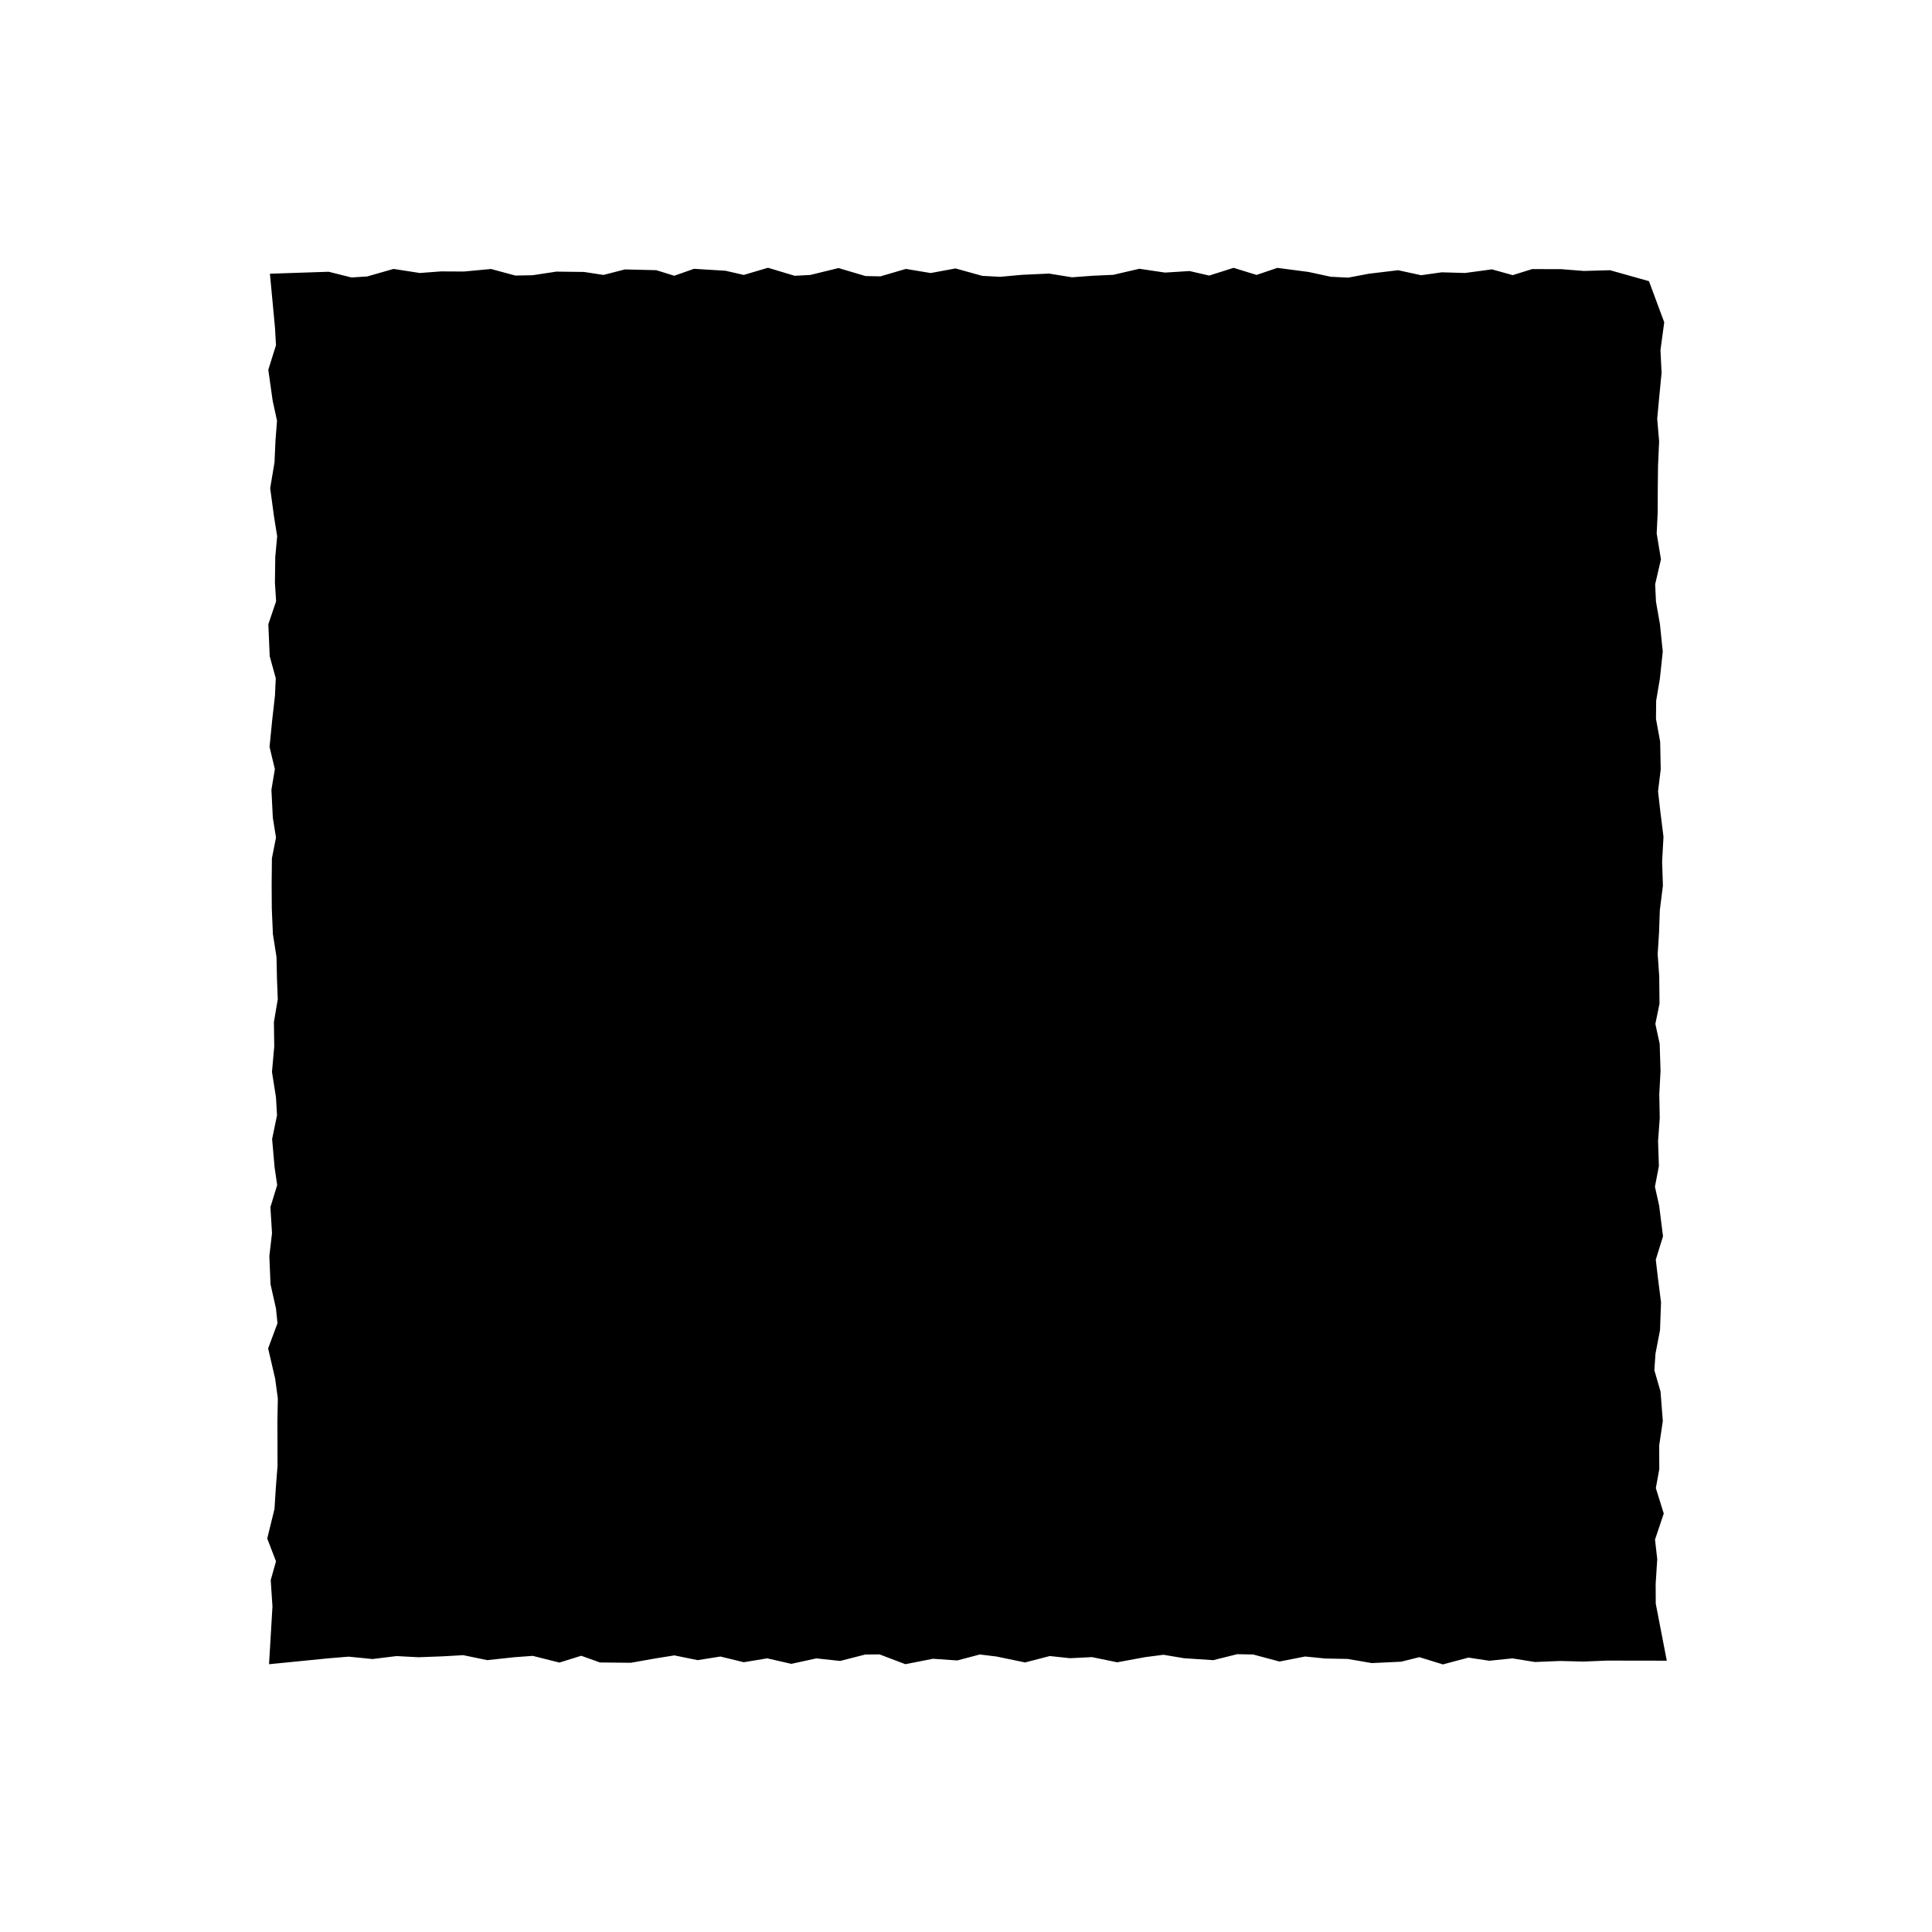
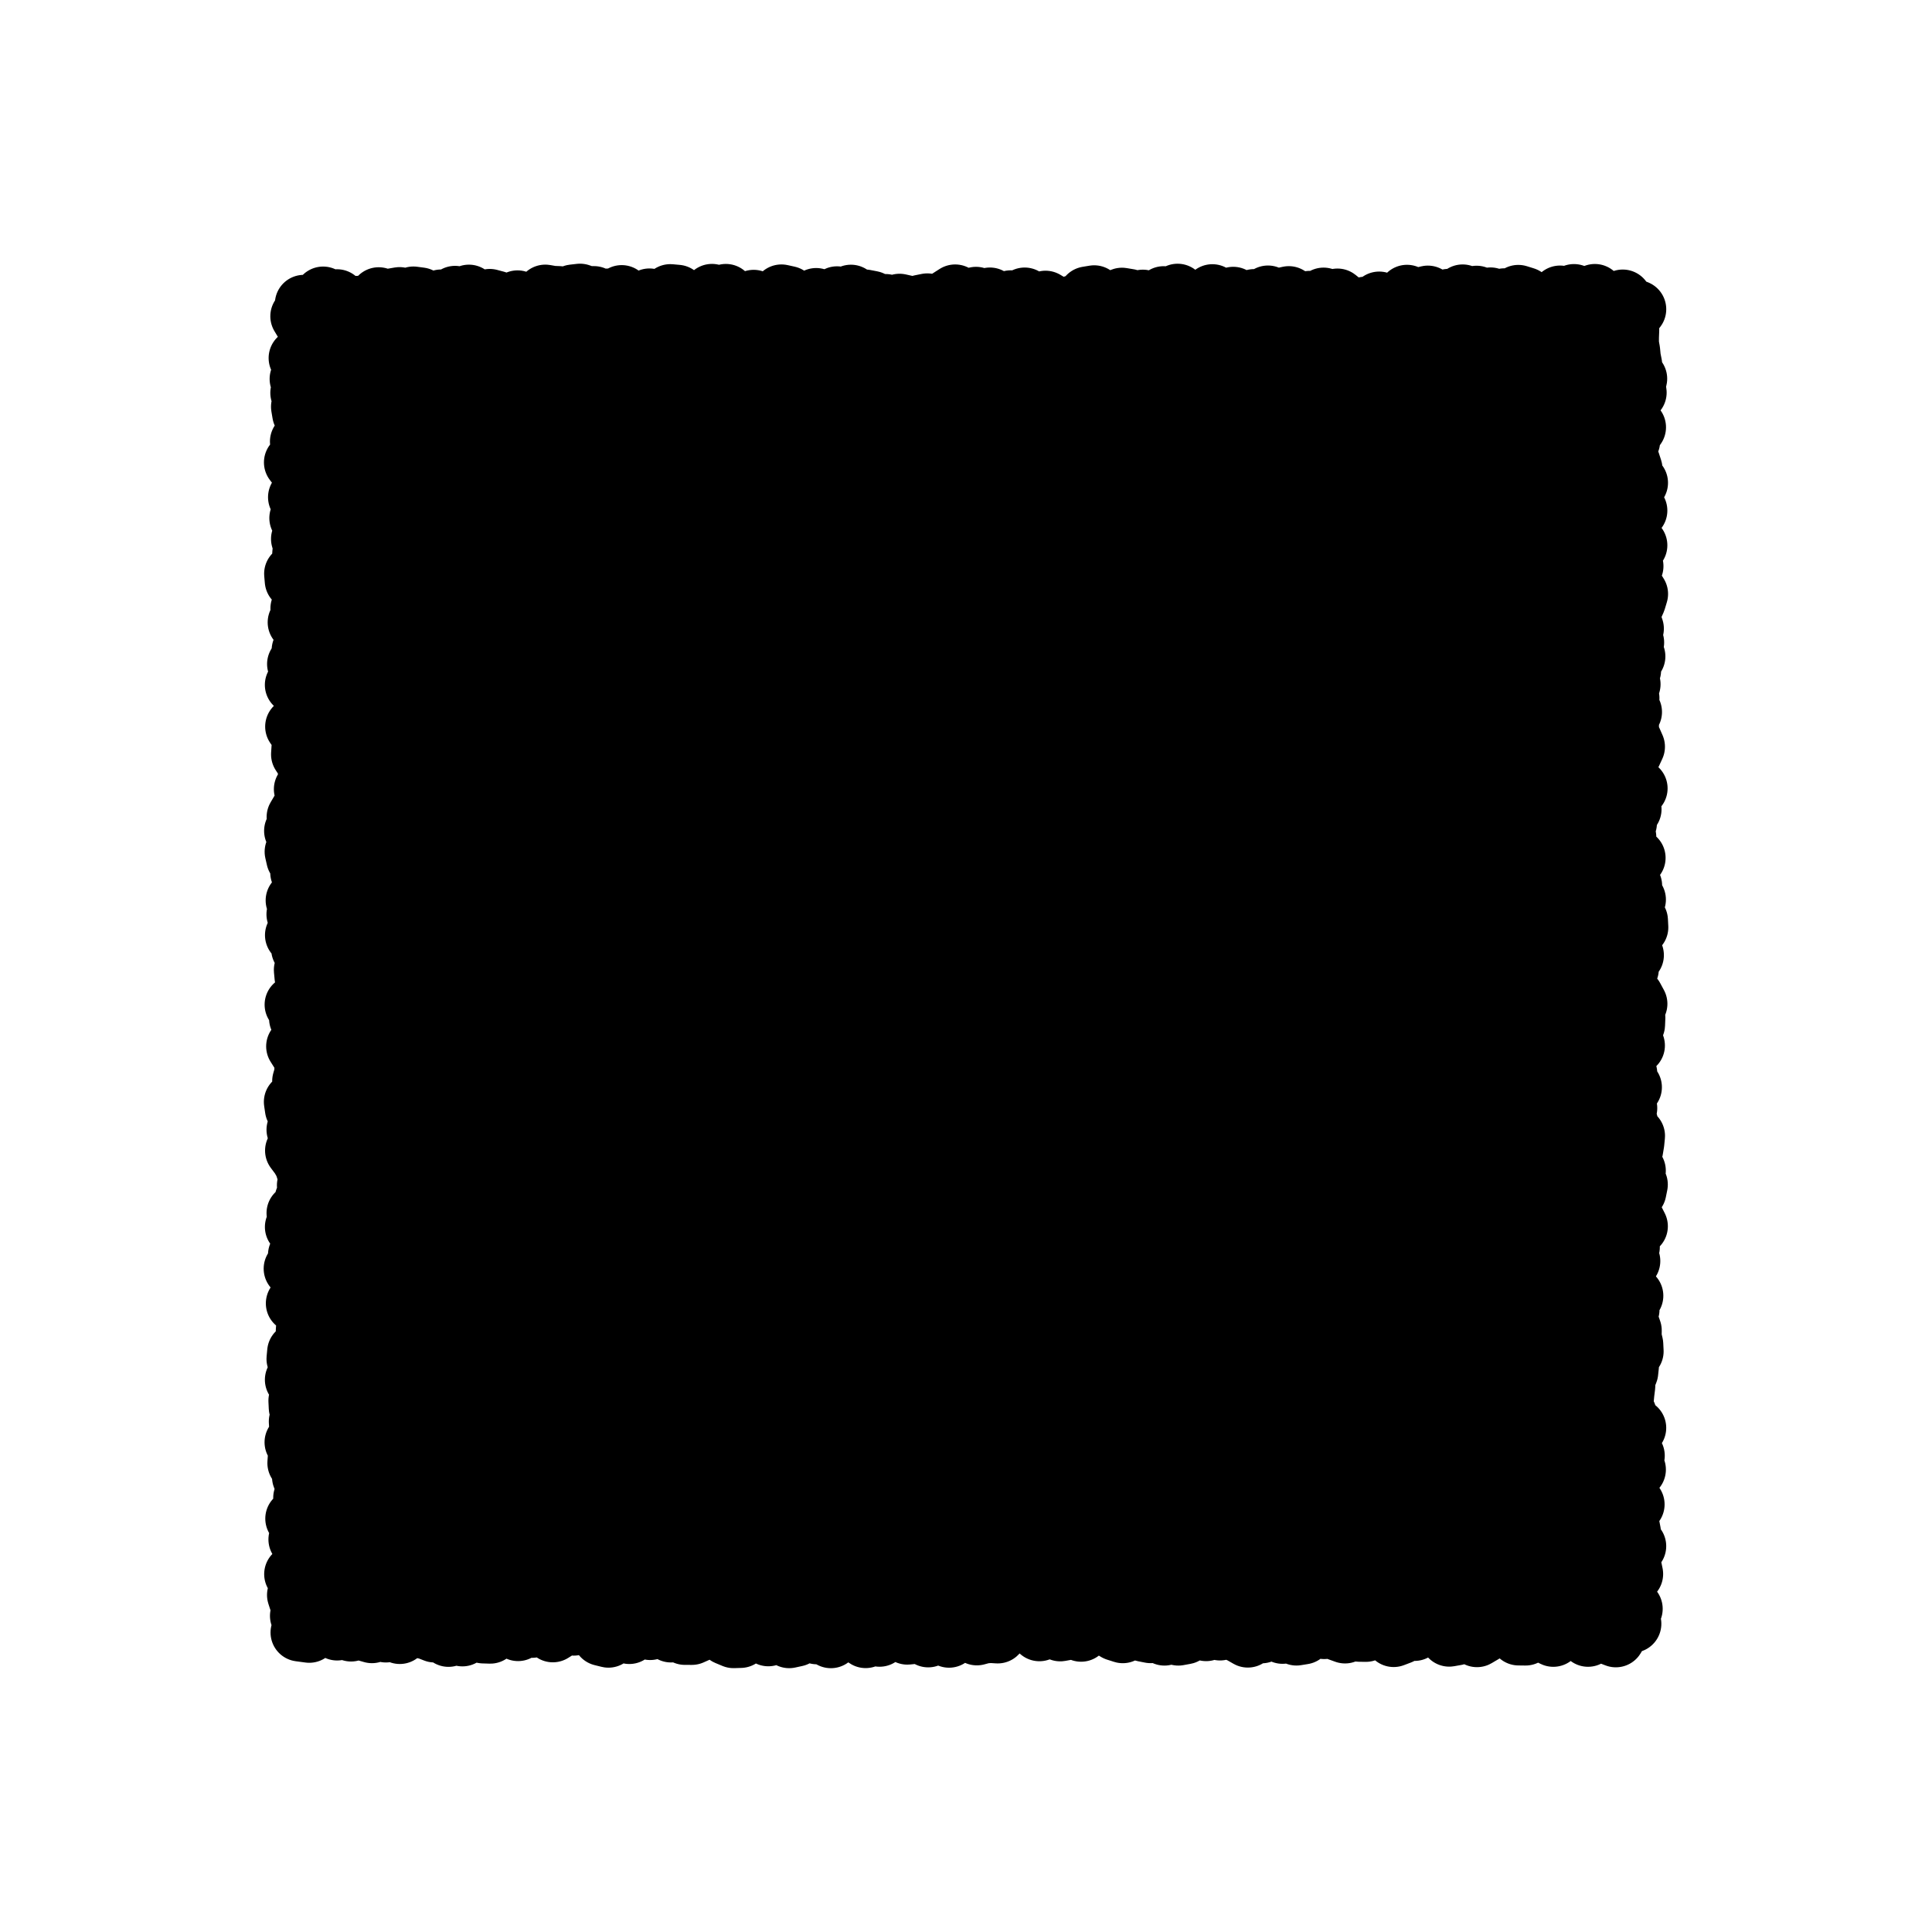
- <svg xmlns="http://www.w3.org/2000/svg" id="SM_Icons" data-name="SM Icons" width="1000" height="1000" viewBox="0 0 1000 1000">
-   <polygon points="844.541 844.54 831.485 844.521 819.437 845.017 807.389 844.708 795.34 845.203 783.289 843.244 771.236 844.483 759.187 842.678 747.138 845.89 735.088 842.181 723.034 845.179 710.982 845.752 698.933 843.685 686.882 843.463 674.828 842.258 662.776 844.618 650.726 841.397 638.673 841.174 626.62 844.182 614.569 843.372 602.517 841.347 590.463 842.897 578.411 845.123 566.358 842.646 554.305 843.248 542.252 841.96 530.197 845.081 518.145 842.585 506.089 841.119 494.036 844.313 481.981 843.472 469.927 845.836 457.873 841.264 445.818 841.414 433.764 844.5 421.709 843.203 409.653 845.837 397.597 843.07 385.543 845.064 373.488 842.127 361.437 844.047 349.382 841.59 337.331 843.507 325.276 845.636 313.22 845.516 301.165 841.205 289.11 844.967 277.054 841.941 264.995 842.823 252.939 844.119 240.882 841.623 228.824 842.314 216.77 842.772 204.713 842.135 192.652 843.622 180.595 842.418 168.529 843.415 155.269 844.733 156.054 831.485 155.26 819.437 158.649 807.389 154.007 795.34 156.965 783.289 157.718 771.236 158.656 759.187 158.621 747.138 158.591 735.088 158.832 723.034 157.212 710.982 154.417 698.933 158.903 686.882 157.673 674.828 154.955 662.776 154.45 650.726 155.846 638.673 155.1 626.62 158.804 614.569 157.038 602.517 155.98 590.463 158.468 578.411 157.777 566.358 155.88 554.305 156.958 542.252 156.789 530.197 158.827 518.145 158.352 506.089 158.094 494.036 156.203 481.981 155.682 469.927 155.608 457.873 155.722 445.818 158.094 433.764 156.158 421.709 155.548 409.653 157.563 397.597 154.691 385.543 155.892 373.488 157.265 361.437 157.834 349.382 154.511 337.331 153.996 325.276 158.065 313.22 157.304 301.165 157.471 289.11 158.571 277.054 156.642 264.995 155.014 252.939 157.032 240.882 157.571 228.824 158.512 216.77 155.898 204.713 154.196 192.652 157.975 180.595 157.298 168.529 156.135 156.135 168.515 155.722 180.563 158.737 192.611 157.958 204.66 154.52 216.711 156.39 228.764 155.484 240.813 155.543 252.862 154.415 264.912 157.665 276.966 157.435 289.018 155.601 301.067 155.747 313.118 157.593 325.172 154.5 337.224 154.788 349.274 158.525 361.327 154.292 373.38 155.035 385.431 157.813 397.483 154.245 409.537 157.863 421.589 157.224 433.642 154.281 445.695 157.848 457.748 158.077 469.803 154.547 481.855 156.554 493.911 154.323 505.964 157.672 518.019 158.312 530.073 157.206 542.127 156.656 554.182 158.614 566.236 157.715 578.291 157.169 590.347 154.37 602.403 156.159 614.457 155.399 626.512 158.171 638.563 154.345 650.618 158.063 662.669 153.98 674.724 155.553 686.78 158.163 698.835 158.775 710.89 156.505 722.946 155.058 735.005 157.68 747.061 155.976 759.118 156.32 771.176 154.695 783.23 158.05 795.287 154.287 807.348 154.307 819.405 155.256 831.471 154.919 842.098 157.903 846.036 168.515 844.403 180.563 844.992 192.611 843.829 204.66 842.704 216.711 843.735 228.764 843.195 240.813 843.061 252.862 843.016 264.912 842.434 276.966 844.422 289.018 841.63 301.067 842.196 313.118 844.322 325.172 845.56 337.224 844.278 349.274 842.242 361.327 842.118 373.38 844.327 385.431 844.567 397.483 843.099 409.537 844.466 421.589 845.967 433.642 845.291 445.695 845.69 457.748 844.161 469.803 843.738 481.855 842.976 493.911 843.819 505.964 843.949 518.019 841.486 530.073 844.098 542.127 844.476 554.182 843.832 566.236 844.074 578.291 843.189 590.347 843.593 602.403 841.267 614.457 843.962 626.512 845.486 638.563 841.761 650.618 843.175 662.669 844.704 674.724 844.273 686.78 841.957 698.835 841.157 710.89 844.65 722.946 845.58 735.005 843.795 747.061 843.838 759.118 841.641 771.176 845.392 783.23 841.349 795.287 842.732 807.348 841.964 819.405 842.022 831.532 844.541 844.54" />
-   <polygon points="844.541 844.54 831.485 844.521 819.437 845.017 807.389 844.708 795.34 845.203 783.289 843.244 771.236 844.483 759.187 842.678 747.138 845.89 735.088 842.181 723.034 845.179 710.982 845.752 698.933 843.685 686.882 843.463 674.828 842.258 662.776 844.618 650.726 841.397 638.673 841.174 626.62 844.182 614.569 843.372 602.517 841.347 590.463 842.897 578.411 845.123 566.358 842.646 554.305 843.248 542.252 841.96 530.197 845.081 518.145 842.585 506.089 841.119 494.036 844.313 481.981 843.472 469.927 845.836 457.873 841.264 445.818 841.414 433.764 844.5 421.709 843.203 409.653 845.837 397.597 843.07 385.543 845.064 373.488 842.127 361.437 844.047 349.382 841.59 337.331 843.507 325.276 845.636 313.22 845.516 301.165 841.205 289.11 844.967 277.054 841.941 264.995 842.823 252.939 844.119 240.882 841.623 228.824 842.314 216.77 842.772 204.713 842.135 192.652 843.622 180.595 842.418 168.529 843.415 155.269 844.733 156.054 831.485 155.26 819.437 158.649 807.389 154.007 795.34 156.965 783.289 157.718 771.236 158.656 759.187 158.621 747.138 158.591 735.088 158.832 723.034 157.212 710.982 154.417 698.933 158.903 686.882 157.673 674.828 154.955 662.776 154.45 650.726 155.846 638.673 155.1 626.62 158.804 614.569 157.038 602.517 155.98 590.463 158.468 578.411 157.777 566.358 155.88 554.305 156.958 542.252 156.789 530.197 158.827 518.145 158.352 506.089 158.094 494.036 156.203 481.981 155.682 469.927 155.608 457.873 155.722 445.818 158.094 433.764 156.158 421.709 155.548 409.653 157.563 397.597 154.691 385.543 155.892 373.488 157.265 361.437 157.834 349.382 154.511 337.331 153.996 325.276 158.065 313.22 157.304 301.165 157.471 289.11 158.571 277.054 156.642 264.995 155.014 252.939 157.032 240.882 157.571 228.824 158.512 216.77 155.898 204.713 154.196 192.652 157.975 180.595 157.298 168.529 156.135 156.135 168.515 155.722 180.563 158.737 192.611 157.958 204.66 154.52 216.711 156.39 228.764 155.484 240.813 155.543 252.862 154.415 264.912 157.665 276.966 157.435 289.018 155.601 301.067 155.747 313.118 157.593 325.172 154.5 337.224 154.788 349.274 158.525 361.327 154.292 373.38 155.035 385.431 157.813 397.483 154.245 409.537 157.863 421.589 157.224 433.642 154.281 445.695 157.848 457.748 158.077 469.803 154.547 481.855 156.554 493.911 154.323 505.964 157.672 518.019 158.312 530.073 157.206 542.127 156.656 554.182 158.614 566.236 157.715 578.291 157.169 590.347 154.37 602.403 156.159 614.457 155.399 626.512 158.171 638.563 154.345 650.618 158.063 662.669 153.98 674.724 155.553 686.78 158.163 698.835 158.775 710.89 156.505 722.946 155.058 735.005 157.68 747.061 155.976 759.118 156.32 771.176 154.695 783.23 158.05 795.287 154.287 807.348 154.307 819.405 155.256 831.471 154.919 842.098 157.903 846.036 168.515 844.403 180.563 844.992 192.611 843.829 204.66 842.704 216.711 843.735 228.764 843.195 240.813 843.061 252.862 843.016 264.912 842.434 276.966 844.422 289.018 841.63 301.067 842.196 313.118 844.322 325.172 845.56 337.224 844.278 349.274 842.242 361.327 842.118 373.38 844.327 385.431 844.567 397.483 843.099 409.537 844.466 421.589 845.967 433.642 845.291 445.695 845.69 457.748 844.161 469.803 843.738 481.855 842.976 493.911 843.819 505.964 843.949 518.019 841.486 530.073 844.098 542.127 844.476 554.182 843.832 566.236 844.074 578.291 843.189 590.347 843.593 602.403 841.267 614.457 843.962 626.512 845.486 638.563 841.761 650.618 843.175 662.669 844.704 674.724 844.273 686.78 841.957 698.835 841.157 710.89 844.65 722.946 845.58 735.005 843.795 747.061 843.838 759.118 841.641 771.176 845.392 783.23 841.349 795.287 842.732 807.348 841.964 819.405 842.022 831.532 844.541 844.54" style="fill: none; stroke: #000; stroke-miterlimit: 10; stroke-width: 30px;" />
+ <svg xmlns="http://www.w3.org/2000/svg" id="Stickers" width="1000" height="1000" viewBox="0 0 1000 1000">
+   <polygon points="841.525 841.535 839.943 841.978 836.349 847.999 832.754 846.612 829.159 842.488 825.563 839.39 821.965 847.725 818.369 841.415 814.773 840.554 811.178 842.707 807.583 844.429 803.989 847.739 800.396 845.985 796.803 842.471 793.21 841.074 789.618 847.075 786.026 847.031 782.434 841.779 778.843 839.135 775.251 841.636 771.66 842.594 768.069 845.799 764.477 847.919 760.886 844.346 757.294 838.699 753.703 847.011 750.11 847.651 746.518 839.723 742.925 840.776 739.332 842.734 735.738 841.642 732.143 844.691 728.548 839.547 724.952 846.497 721.355 847.856 717.758 843.401 714.16 843.34 710.564 839.825 706.968 845.177 703.372 845.118 699.777 844.648 696.183 845.995 692.589 844.702 688.996 839.238 685.402 843.73 681.809 842.322 678.216 841.362 674.624 846.496 671.031 847.078 667.437 842.556 663.844 846.189 660.25 840.424 656.656 843.565 653.062 845.926 649.467 844.54 645.871 848.131 642.274 846.073 638.677 844.412 635.078 840.591 631.48 844.458 627.883 841.428 624.287 844.804 620.691 843.411 617.096 838.58 613.501 846.447 609.907 847.104 606.312 844.934 602.718 847.101 599.124 842.906 595.53 845.843 591.935 845.133 588.34 842.727 584.744 839.256 581.148 845.867 577.551 844.72 573.954 842.564 570.355 841.878 566.756 839.159 563.159 840.672 559.562 845.1 555.966 843.713 552.37 844.262 548.775 844.907 545.179 839.957 541.584 843.055 537.989 844.854 534.393 841.41 530.797 839.442 527.2 840.347 523.603 839.058 520.004 842.135 516.405 845.987 512.807 845.766 509.209 846.025 505.612 846.988 502.016 844.53 498.419 845.424 494.823 841.37 491.227 848.199 487.631 843.896 484.034 839.001 480.436 848.022 476.837 844.411 473.238 846.249 469.639 846.607 466.041 844.035 462.444 844.778 458.847 838.665 455.25 847.7 451.653 843.952 448.056 848.403 444.458 845.908 440.859 839.868 437.259 845.247 433.66 839.414 430.062 848.451 426.465 840.286 422.867 846.443 419.27 843.004 415.672 844.815 412.073 847.659 408.474 848.442 404.874 842.734 401.276 842.289 397.678 847.465 394.08 845.647 390.482 844.424 386.883 845.091 383.283 848.318 379.684 848.429 376.085 846.931 372.487 844.033 368.888 842.252 365.289 843.501 361.69 845.143 358.09 846.748 354.491 846.741 350.892 843.772 347.298 845.485 343.705 842.554 340.111 841.273 336.517 844.231 332.921 839.262 329.323 841.002 325.722 846.288 322.123 845.427 318.526 844.145 314.93 848.183 311.335 847.292 307.738 841.114 304.141 839.11 300.541 839.848 296.94 841.954 293.342 841.618 289.744 843.154 286.147 845.409 282.548 843.011 278.947 839.483 275.347 843.087 271.748 841.879 268.149 844.78 264.549 838.975 260.947 840.723 257.347 841.82 253.747 846.1 250.146 845.986 246.544 844.773 242.944 844.356 239.343 847.513 235.741 839.916 232.14 847.761 228.537 843.306 224.936 845.492 221.333 844.092 217.731 843.273 214.128 841.527 210.53 841.531 206.927 846.279 203.329 843.849 199.726 845.494 196.126 838.919 192.522 845.853 188.92 844.828 185.316 839.202 181.711 844.995 178.106 839.203 174.501 844.469 170.896 841.452 167.292 841.704 163.686 839.908 160.075 845.655 155.03 844.977 157.729 839.943 154.733 836.349 160.521 832.754 154.37 829.159 153.204 825.563 154.259 821.965 153.944 818.369 151.737 814.773 155.41 811.178 161.136 807.583 157.162 803.989 155.942 800.396 153.938 796.803 155.809 793.21 154.23 789.618 152.309 786.026 158.035 782.434 159.158 778.843 156.413 775.251 159.214 771.66 157.174 768.069 155.792 764.477 159.43 760.886 153.399 757.294 153.647 753.703 156.62 750.11 151.93 746.518 159.413 742.925 154.344 739.332 154.139 735.738 159.883 732.143 154.101 728.548 153.931 724.952 158.874 721.355 156.583 717.758 152.103 714.16 156.595 710.564 160.403 706.968 152.937 703.372 153.276 699.777 158.549 696.183 161.421 692.589 157.737 688.996 157.991 685.402 158.499 681.809 158.252 678.216 152.6 674.624 161.237 671.031 158.227 667.437 156.282 663.844 161.268 660.25 151.474 656.656 160.517 653.062 153.713 649.467 157.939 645.871 155.171 642.274 156.586 638.677 152.111 635.078 154.342 631.48 152.954 627.883 160.21 624.287 157.158 620.691 160.222 617.096 158.328 613.501 160.739 609.907 158.064 606.312 156.934 602.718 154.884 599.124 152.194 595.53 159.057 591.935 158.826 588.34 152.944 584.744 160.614 581.148 161.416 577.551 152.107 573.954 151.577 570.355 156.859 566.756 159.457 563.159 155.879 559.562 156.923 555.966 157.049 552.37 158.927 548.775 155.029 545.179 152.761 541.584 157.826 537.989 161.236 534.393 159.66 530.797 154.265 527.2 158.625 523.603 151.963 520.004 160.752 516.405 160.88 512.807 158.155 509.209 157.087 505.612 156.747 502.016 159.25 498.419 157.251 494.823 155.357 491.227 160.731 487.631 152.153 484.034 155.312 480.436 160.265 476.837 152.917 473.238 154.362 469.639 152.5 466.041 160.034 462.444 158.101 458.847 161.378 455.25 154.877 451.653 159.078 448.056 152.793 444.458 151.973 440.859 154.697 437.259 159.368 433.66 151.698 430.062 160.482 426.465 153.004 422.867 155.126 419.27 158.244 415.672 159.771 412.073 156.754 408.474 159.31 404.874 158.835 401.276 160.833 397.678 157.631 394.08 155.299 390.482 155.53 386.883 159.939 383.283 154.754 379.684 152.247 376.085 156.82 372.487 159.288 368.888 158.448 365.289 157.514 361.69 161.204 358.09 152.087 354.491 157.29 350.892 154.626 347.298 153.237 343.705 158.004 340.111 155.597 336.517 160.209 332.921 156.759 329.323 159.929 325.722 153.549 322.123 158.314 318.526 154.965 314.93 157.985 311.335 157.142 307.738 155.587 304.141 152.028 300.541 151.714 296.94 160.149 293.342 155.72 289.744 155.95 286.147 156.395 282.548 155.277 278.947 156.607 275.347 157.329 271.748 154.407 268.149 156.722 264.549 158.662 260.947 153.733 257.347 157.606 253.747 161.284 250.146 157.722 246.544 154.367 242.944 151.616 239.343 160.256 235.741 160.981 232.14 154.719 228.537 158.006 224.936 159.25 221.333 159.381 217.731 155.879 214.128 155.272 210.53 158.174 206.927 154.913 203.329 158.205 199.726 154.555 196.126 158.52 192.522 156.259 188.92 154.037 185.316 161.061 181.711 160.175 178.106 161.202 174.501 159.147 170.896 157.085 167.292 154.917 163.686 159.259 160.075 157.264 157.26 160.057 157.603 163.651 158.817 167.246 152.967 170.841 159.691 174.437 154.359 178.035 160.695 181.631 161.251 185.227 157.775 188.822 159.381 192.417 158.855 196.011 153.325 199.604 159.44 203.197 153.873 206.79 153.255 210.382 156.561 213.974 152.944 217.566 153.418 221.157 155.326 224.749 156.751 228.34 154.482 231.931 155.414 235.523 152.604 239.114 154.218 242.706 151.984 246.297 159.712 249.89 160.384 253.482 154.199 257.075 155.161 260.668 158.361 264.262 157.565 267.857 154.944 271.452 156.454 275.048 155.414 278.645 158.888 282.242 151.969 285.84 152.6 289.436 152.739 293.032 160.741 296.628 151.895 300.223 151.485 303.817 152.753 307.411 152.735 311.004 154.322 314.598 153.978 318.191 154.03 321.784 152.221 325.376 155.156 328.969 155.432 332.563 160.723 336.156 153.949 339.75 159.851 343.344 156.548 346.938 151.722 350.533 152.047 354.129 159.981 357.726 158.268 361.323 160.507 364.922 156.517 368.52 151.595 372.117 160.415 375.713 151.614 379.309 161.422 382.904 158.786 386.499 158.735 390.093 154.661 393.688 156.971 397.282 160.908 400.876 160.057 404.47 151.874 408.065 152.668 411.66 156.89 415.256 160.24 418.852 160.04 422.449 153.728 426.046 155.072 429.645 154.601 433.244 152.839 436.841 157.941 440.438 152.01 444.034 155.509 447.63 154.479 451.225 155.174 454.821 158.674 458.416 156.842 462.011 160.576 465.607 156.692 469.203 157.5 472.8 159.977 476.397 157.223 479.996 156.5 483.595 158.71 487.193 161.02 490.791 154.179 494.388 151.876 497.984 159.346 501.581 153.945 505.177 153.108 508.773 155.291 512.369 153.463 515.966 159.344 519.564 156.83 523.163 154.912 526.762 156.905 530.361 153.472 533.959 160.488 537.556 155.855 541.153 155.115 544.75 157.263 548.347 160.601 551.944 159.398 555.542 157.402 559.141 160.027 562.741 152.916 566.34 152.317 569.938 156.116 573.535 157.49 577.133 155.01 580.73 153.566 584.328 154.165 587.927 158.886 591.526 154.574 595.126 160.449 598.724 159.3 602.322 152.775 605.92 159.322 609.518 151.502 613.117 158.624 616.717 156.281 620.316 159.453 623.915 158.259 627.513 151.751 631.112 157.432 634.711 158.61 638.31 153.095 641.91 156.051 645.509 155.298 649.108 154.28 652.702 155.326 656.295 152.426 659.889 157.607 663.483 153.554 667.079 152.759 670.677 155.051 674.278 160.527 677.877 155.202 681.474 160.885 685.07 153.514 688.665 160.306 692.262 153.996 695.859 156.887 699.459 160.803 703.06 161.457 706.658 158.212 710.256 160.666 713.853 155.56 717.452 161.165 721.053 156.252 724.653 160.064 728.252 152.058 731.851 154.627 735.451 153.331 739.053 152.475 742.653 156.327 746.253 160.977 749.854 154.156 753.456 160.028 757.056 151.873 760.657 154.526 764.259 152.536 767.86 160.535 771.463 153.419 775.064 160.962 778.667 153.872 782.269 161.384 785.872 152.112 789.47 153.237 793.073 161.442 796.671 158.57 800.274 160.641 803.874 156.792 807.478 152.446 811.08 158.057 814.684 151.68 818.289 158.839 821.894 154.726 825.499 151.639 829.104 158.123 832.708 161.365 836.314 160.112 839.925 154.512 842.085 157.922 847.445 160.057 844.683 163.651 843.276 167.246 843.817 170.841 843.674 174.437 843.655 178.035 844.292 181.631 844.644 185.227 845.352 188.822 842.685 192.417 847.933 196.011 847.056 199.604 847.655 203.197 840.332 206.79 844.185 210.382 840.82 213.974 840.927 217.566 847.323 221.157 844.747 224.749 844.293 228.34 841.863 231.931 838.795 235.523 844.332 239.114 845.501 242.706 843.129 246.297 848.356 249.89 839.953 253.482 843.941 257.075 841.767 260.668 848.017 264.262 841.015 267.857 839.674 271.452 841.676 275.048 843.078 278.645 848.018 282.242 841.254 285.84 840.489 289.436 846.006 293.032 842.679 296.628 839.079 300.223 846.154 303.817 848.388 307.411 847.308 311.004 845.708 314.598 843.538 318.191 845.006 321.784 846.215 325.376 839.715 328.969 846.363 332.563 839.111 336.156 846.999 339.75 844.64 343.344 844.783 346.938 842.943 350.533 844.501 354.129 839.601 357.726 843.922 361.323 842.571 364.922 845.246 368.52 843.126 372.117 843.68 375.713 841.115 379.309 845.193 382.904 846.778 386.499 845.119 390.093 839.405 393.688 838.59 397.282 840.115 400.876 843.748 404.47 848.144 408.065 840.762 411.66 843.574 415.256 845.011 418.852 840.639 422.449 842.63 426.046 840.813 429.645 842.297 433.244 840.164 436.841 839.786 440.438 847.106 444.034 842.78 447.63 841.006 451.225 843.93 454.821 845.315 458.416 841.404 462.011 847.274 465.607 839.483 469.203 846.041 472.8 848.329 476.397 848.517 479.996 843.187 483.595 843.486 487.193 840.14 490.791 846.226 494.388 839.506 497.984 843.604 501.581 840.14 505.177 840.278 508.773 839.644 512.369 846.098 515.966 848.043 519.564 839.377 523.163 846.981 526.762 846.831 530.361 844.368 533.959 844.569 537.556 846.755 541.153 842.207 544.75 839.851 548.347 839.88 551.944 842.792 555.542 842.085 559.141 845.199 562.741 839.152 566.34 839.097 569.938 842.794 573.535 841.475 577.133 843.128 580.73 839.125 584.328 846.807 587.927 846.45 591.526 845.853 595.126 840.537 598.724 840.639 602.322 847.222 605.92 844.456 609.518 848.256 613.117 847.527 616.717 844.416 620.316 841.375 623.915 843.642 627.513 846.459 631.112 848.279 634.711 843.079 638.31 842.587 641.91 844.118 645.509 841.98 649.108 844.368 652.702 840.348 656.295 841.289 659.889 842.434 663.483 842.291 667.079 845.938 670.677 840.311 674.278 843.956 677.877 838.758 681.474 843.87 685.07 845.118 688.665 845.055 692.262 845.91 695.859 846.086 699.459 840.447 703.06 843.696 706.658 843.305 710.256 841.868 713.853 841.765 717.452 841.316 721.053 840.974 724.653 838.553 728.252 842.485 731.851 840.94 735.451 847.432 739.053 840.86 742.653 840.02 746.253 839.673 749.854 846.682 753.456 841.645 757.056 847.263 760.657 840.917 764.259 843.293 767.86 841.889 771.463 841.021 775.064 846.591 778.667 839.597 782.269 842.742 785.872 844.002 789.47 844.697 793.073 844.092 796.671 847.431 800.274 841.887 803.874 842.52 807.478 845.084 811.08 845.837 814.684 842.069 818.289 840.793 821.894 838.656 825.499 839.566 829.104 845.607 832.708 839.124 836.314 844.911 840.455 841.525 841.535" />
+   <polygon points="841.525 841.535 839.943 841.978 836.349 847.999 832.754 846.612 829.159 842.488 825.563 839.39 821.965 847.725 818.369 841.415 814.773 840.554 811.178 842.707 807.583 844.429 803.989 847.739 800.396 845.985 796.803 842.471 793.21 841.074 789.618 847.075 786.026 847.031 782.434 841.779 778.843 839.135 775.251 841.636 771.66 842.594 768.069 845.799 764.477 847.919 760.886 844.346 757.294 838.699 753.703 847.011 750.11 847.651 746.518 839.723 742.925 840.776 739.332 842.734 735.738 841.642 732.143 844.691 728.548 839.547 724.952 846.497 721.355 847.856 717.758 843.401 714.16 843.34 710.564 839.825 706.968 845.177 703.372 845.118 699.777 844.648 696.183 845.995 692.589 844.702 688.996 839.238 685.402 843.73 681.809 842.322 678.216 841.362 674.624 846.496 671.031 847.078 667.437 842.556 663.844 846.189 660.25 840.424 656.656 843.565 653.062 845.926 649.467 844.54 645.871 848.131 642.274 846.073 638.677 844.412 635.078 840.591 631.48 844.458 627.883 841.428 624.287 844.804 620.691 843.411 617.096 838.58 613.501 846.447 609.907 847.104 606.312 844.934 602.718 847.101 599.124 842.906 595.53 845.843 591.935 845.133 588.34 842.727 584.744 839.256 581.148 845.867 577.551 844.72 573.954 842.564 570.355 841.878 566.756 839.159 563.159 840.672 559.562 845.1 555.966 843.713 552.37 844.262 548.775 844.907 545.179 839.957 541.584 843.055 537.989 844.854 534.393 841.41 530.797 839.442 527.2 840.347 523.603 839.058 520.004 842.135 516.405 845.987 512.807 845.766 509.209 846.025 505.612 846.988 502.016 844.53 498.419 845.424 494.823 841.37 491.227 848.199 487.631 843.896 484.034 839.001 480.436 848.022 476.837 844.411 473.238 846.249 469.639 846.607 466.041 844.035 462.444 844.778 458.847 838.665 455.25 847.7 451.653 843.952 448.056 848.403 444.458 845.908 440.859 839.868 437.259 845.247 433.66 839.414 430.062 848.451 426.465 840.286 422.867 846.443 419.27 843.004 415.672 844.815 412.073 847.659 408.474 848.442 404.874 842.734 401.276 842.289 397.678 847.465 394.08 845.647 390.482 844.424 386.883 845.091 383.283 848.318 379.684 848.429 376.085 846.931 372.487 844.033 368.888 842.252 365.289 843.501 361.69 845.143 358.09 846.748 354.491 846.741 350.892 843.772 347.298 845.485 343.705 842.554 340.111 841.273 336.517 844.231 332.921 839.262 329.323 841.002 325.722 846.288 322.123 845.427 318.526 844.145 314.93 848.183 311.335 847.292 307.738 841.114 304.141 839.11 300.541 839.848 296.94 841.954 293.342 841.618 289.744 843.154 286.147 845.409 282.548 843.011 278.947 839.483 275.347 843.087 271.748 841.879 268.149 844.78 264.549 838.975 260.947 840.723 257.347 841.82 253.747 846.1 250.146 845.986 246.544 844.773 242.944 844.356 239.343 847.513 235.741 839.916 232.14 847.761 228.537 843.306 224.936 845.492 221.333 844.092 217.731 843.273 214.128 841.527 210.53 841.531 206.927 846.279 203.329 843.849 199.726 845.494 196.126 838.919 192.522 845.853 188.92 844.828 185.316 839.202 181.711 844.995 178.106 839.203 174.501 844.469 170.896 841.452 167.292 841.704 163.686 839.908 160.075 845.655 155.03 844.977 157.729 839.943 154.733 836.349 160.521 832.754 154.37 829.159 153.204 825.563 154.259 821.965 153.944 818.369 151.737 814.773 155.41 811.178 161.136 807.583 157.162 803.989 155.942 800.396 153.938 796.803 155.809 793.21 154.23 789.618 152.309 786.026 158.035 782.434 159.158 778.843 156.413 775.251 159.214 771.66 157.174 768.069 155.792 764.477 159.43 760.886 153.399 757.294 153.647 753.703 156.62 750.11 151.93 746.518 159.413 742.925 154.344 739.332 154.139 735.738 159.883 732.143 154.101 728.548 153.931 724.952 158.874 721.355 156.583 717.758 152.103 714.16 156.595 710.564 160.403 706.968 152.937 703.372 153.276 699.777 158.549 696.183 161.421 692.589 157.737 688.996 157.991 685.402 158.499 681.809 158.252 678.216 152.6 674.624 161.237 671.031 158.227 667.437 156.282 663.844 161.268 660.25 151.474 656.656 160.517 653.062 153.713 649.467 157.939 645.871 155.171 642.274 156.586 638.677 152.111 635.078 154.342 631.48 152.954 627.883 160.21 624.287 157.158 620.691 160.222 617.096 158.328 613.501 160.739 609.907 158.064 606.312 156.934 602.718 154.884 599.124 152.194 595.53 159.057 591.935 158.826 588.34 152.944 584.744 160.614 581.148 161.416 577.551 152.107 573.954 151.577 570.355 156.859 566.756 159.457 563.159 155.879 559.562 156.923 555.966 157.049 552.37 158.927 548.775 155.029 545.179 152.761 541.584 157.826 537.989 161.236 534.393 159.66 530.797 154.265 527.2 158.625 523.603 151.963 520.004 160.752 516.405 160.88 512.807 158.155 509.209 157.087 505.612 156.747 502.016 159.25 498.419 157.251 494.823 155.357 491.227 160.731 487.631 152.153 484.034 155.312 480.436 160.265 476.837 152.917 473.238 154.362 469.639 152.5 466.041 160.034 462.444 158.101 458.847 161.378 455.25 154.877 451.653 159.078 448.056 152.793 444.458 151.973 440.859 154.697 437.259 159.368 433.66 151.698 430.062 160.482 426.465 153.004 422.867 155.126 419.27 158.244 415.672 159.771 412.073 156.754 408.474 159.31 404.874 158.835 401.276 160.833 397.678 157.631 394.08 155.299 390.482 155.53 386.883 159.939 383.283 154.754 379.684 152.247 376.085 156.82 372.487 159.288 368.888 158.448 365.289 157.514 361.69 161.204 358.09 152.087 354.491 157.29 350.892 154.626 347.298 153.237 343.705 158.004 340.111 155.597 336.517 160.209 332.921 156.759 329.323 159.929 325.722 153.549 322.123 158.314 318.526 154.965 314.93 157.985 311.335 157.142 307.738 155.587 304.141 152.028 300.541 151.714 296.94 160.149 293.342 155.72 289.744 155.95 286.147 156.395 282.548 155.277 278.947 156.607 275.347 157.329 271.748 154.407 268.149 156.722 264.549 158.662 260.947 153.733 257.347 157.606 253.747 161.284 250.146 157.722 246.544 154.367 242.944 151.616 239.343 160.256 235.741 160.981 232.14 154.719 228.537 158.006 224.936 159.25 221.333 159.381 217.731 155.879 214.128 155.272 210.53 158.174 206.927 154.913 203.329 158.205 199.726 154.555 196.126 158.52 192.522 156.259 188.92 154.037 185.316 161.061 181.711 160.175 178.106 161.202 174.501 159.147 170.896 157.085 167.292 154.917 163.686 159.259 160.075 157.264 157.26 160.057 157.603 163.651 158.817 167.246 152.967 170.841 159.691 174.437 154.359 178.035 160.695 181.631 161.251 185.227 157.775 188.822 159.381 192.417 158.855 196.011 153.325 199.604 159.44 203.197 153.873 206.79 153.255 210.382 156.561 213.974 152.944 217.566 153.418 221.157 155.326 224.749 156.751 228.34 154.482 231.931 155.414 235.523 152.604 239.114 154.218 242.706 151.984 246.297 159.712 249.89 160.384 253.482 154.199 257.075 155.161 260.668 158.361 264.262 157.565 267.857 154.944 271.452 156.454 275.048 155.414 278.645 158.888 282.242 151.969 285.84 152.6 289.436 152.739 293.032 160.741 296.628 151.895 300.223 151.485 303.817 152.753 307.411 152.735 311.004 154.322 314.598 153.978 318.191 154.03 321.784 152.221 325.376 155.156 328.969 155.432 332.563 160.723 336.156 153.949 339.75 159.851 343.344 156.548 346.938 151.722 350.533 152.047 354.129 159.981 357.726 158.268 361.323 160.507 364.922 156.517 368.52 151.595 372.117 160.415 375.713 151.614 379.309 161.422 382.904 158.786 386.499 158.735 390.093 154.661 393.688 156.971 397.282 160.908 400.876 160.057 404.47 151.874 408.065 152.668 411.66 156.89 415.256 160.24 418.852 160.04 422.449 153.728 426.046 155.072 429.645 154.601 433.244 152.839 436.841 157.941 440.438 152.01 444.034 155.509 447.63 154.479 451.225 155.174 454.821 158.674 458.416 156.842 462.011 160.576 465.607 156.692 469.203 157.5 472.8 159.977 476.397 157.223 479.996 156.5 483.595 158.71 487.193 161.02 490.791 154.179 494.388 151.876 497.984 159.346 501.581 153.945 505.177 153.108 508.773 155.291 512.369 153.463 515.966 159.344 519.564 156.83 523.163 154.912 526.762 156.905 530.361 153.472 533.959 160.488 537.556 155.855 541.153 155.115 544.75 157.263 548.347 160.601 551.944 159.398 555.542 157.402 559.141 160.027 562.741 152.916 566.34 152.317 569.938 156.116 573.535 157.49 577.133 155.01 580.73 153.566 584.328 154.165 587.927 158.886 591.526 154.574 595.126 160.449 598.724 159.3 602.322 152.775 605.92 159.322 609.518 151.502 613.117 158.624 616.717 156.281 620.316 159.453 623.915 158.259 627.513 151.751 631.112 157.432 634.711 158.61 638.31 153.095 641.91 156.051 645.509 155.298 649.108 154.28 652.702 155.326 656.295 152.426 659.889 157.607 663.483 153.554 667.079 152.759 670.677 155.051 674.278 160.527 677.877 155.202 681.474 160.885 685.07 153.514 688.665 160.306 692.262 153.996 695.859 156.887 699.459 160.803 703.06 161.457 706.658 158.212 710.256 160.666 713.853 155.56 717.452 161.165 721.053 156.252 724.653 160.064 728.252 152.058 731.851 154.627 735.451 153.331 739.053 152.475 742.653 156.327 746.253 160.977 749.854 154.156 753.456 160.028 757.056 151.873 760.657 154.526 764.259 152.536 767.86 160.535 771.463 153.419 775.064 160.962 778.667 153.872 782.269 161.384 785.872 152.112 789.47 153.237 793.073 161.442 796.671 158.57 800.274 160.641 803.874 156.792 807.478 152.446 811.08 158.057 814.684 151.68 818.289 158.839 821.894 154.726 825.499 151.639 829.104 158.123 832.708 161.365 836.314 160.112 839.925 154.512 842.085 157.922 847.445 160.057 844.683 163.651 843.276 167.246 843.817 170.841 843.674 174.437 843.655 178.035 844.292 181.631 844.644 185.227 845.352 188.822 842.685 192.417 847.933 196.011 847.056 199.604 847.655 203.197 840.332 206.79 844.185 210.382 840.82 213.974 840.927 217.566 847.323 221.157 844.747 224.749 844.293 228.34 841.863 231.931 838.795 235.523 844.332 239.114 845.501 242.706 843.129 246.297 848.356 249.89 839.953 253.482 843.941 257.075 841.767 260.668 848.017 264.262 841.015 267.857 839.674 271.452 841.676 275.048 843.078 278.645 848.018 282.242 841.254 285.84 840.489 289.436 846.006 293.032 842.679 296.628 839.079 300.223 846.154 303.817 848.388 307.411 847.308 311.004 845.708 314.598 843.538 318.191 845.006 321.784 846.215 325.376 839.715 328.969 846.363 332.563 839.111 336.156 846.999 339.75 844.64 343.344 844.783 346.938 842.943 350.533 844.501 354.129 839.601 357.726 843.922 361.323 842.571 364.922 845.246 368.52 843.126 372.117 843.68 375.713 841.115 379.309 845.193 382.904 846.778 386.499 845.119 390.093 839.405 393.688 838.59 397.282 840.115 400.876 843.748 404.47 848.144 408.065 840.762 411.66 843.574 415.256 845.011 418.852 840.639 422.449 842.63 426.046 840.813 429.645 842.297 433.244 840.164 436.841 839.786 440.438 847.106 444.034 842.78 447.63 841.006 451.225 843.93 454.821 845.315 458.416 841.404 462.011 847.274 465.607 839.483 469.203 846.041 472.8 848.329 476.397 848.517 479.996 843.187 483.595 843.486 487.193 840.14 490.791 846.226 494.388 839.506 497.984 843.604 501.581 840.14 505.177 840.278 508.773 839.644 512.369 846.098 515.966 848.043 519.564 839.377 523.163 846.981 526.762 846.831 530.361 844.368 533.959 844.569 537.556 846.755 541.153 842.207 544.75 839.851 548.347 839.88 551.944 842.792 555.542 842.085 559.141 845.199 562.741 839.152 566.34 839.097 569.938 842.794 573.535 841.475 577.133 843.128 580.73 839.125 584.328 846.807 587.927 846.45 591.526 845.853 595.126 840.537 598.724 840.639 602.322 847.222 605.92 844.456 609.518 848.256 613.117 847.527 616.717 844.416 620.316 841.375 623.915 843.642 627.513 846.459 631.112 848.279 634.711 843.079 638.31 842.587 641.91 844.118 645.509 841.98 649.108 844.368 652.702 840.348 656.295 841.289 659.889 842.434 663.483 842.291 667.079 845.938 670.677 840.311 674.278 843.956 677.877 838.758 681.474 843.87 685.07 845.118 688.665 845.055 692.262 845.91 695.859 846.086 699.459 840.447 703.06 843.696 706.658 843.305 710.256 841.868 713.853 841.765 717.452 841.316 721.053 840.974 724.653 838.553 728.252 842.485 731.851 840.94 735.451 847.432 739.053 840.86 742.653 840.02 746.253 839.673 749.854 846.682 753.456 841.645 757.056 847.263 760.657 840.917 764.259 843.293 767.86 841.889 771.463 841.021 775.064 846.591 778.667 839.597 782.269 842.742 785.872 844.002 789.47 844.697 793.073 844.092 796.671 847.431 800.274 841.887 803.874 842.52 807.478 845.084 811.08 845.837 814.684 842.069 818.289 840.793 821.894 838.656 825.499 839.566 829.104 845.607 832.708 839.124 836.314 844.911 840.455 841.525 841.535" style="fill: none; stroke: #000; stroke-linecap: round; stroke-linejoin: round; stroke-width: 30px;" />
</svg>
